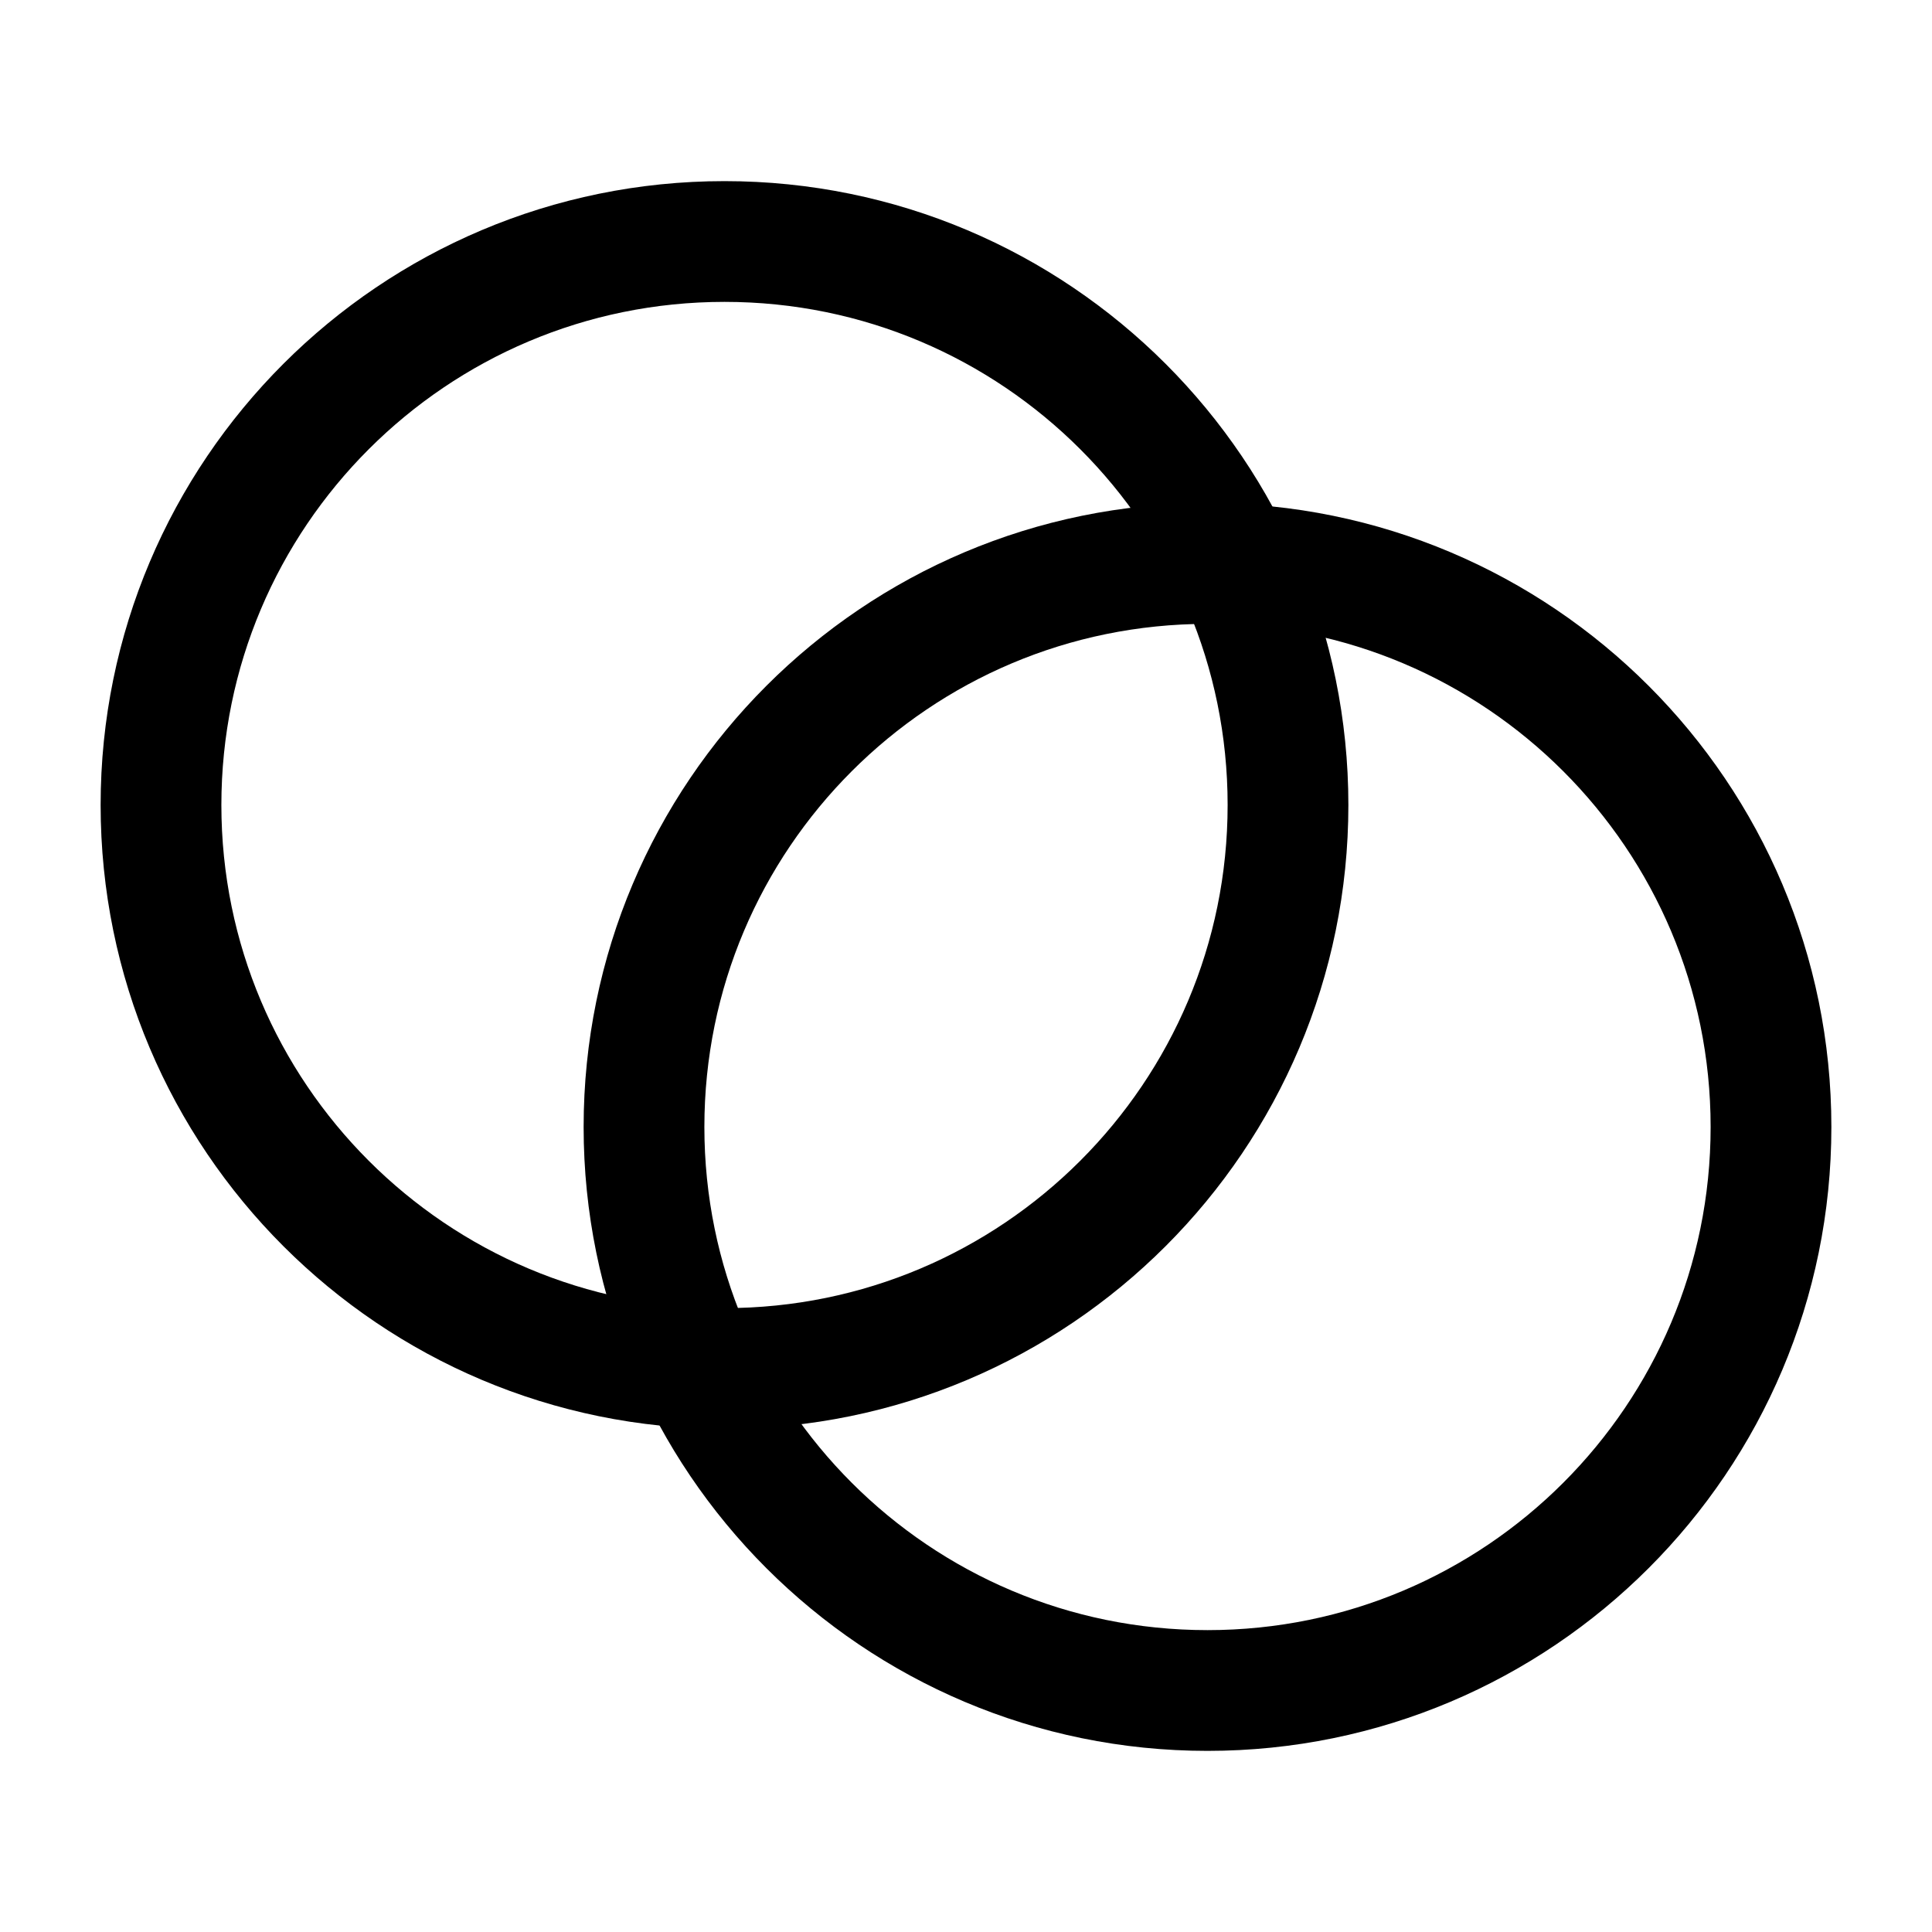
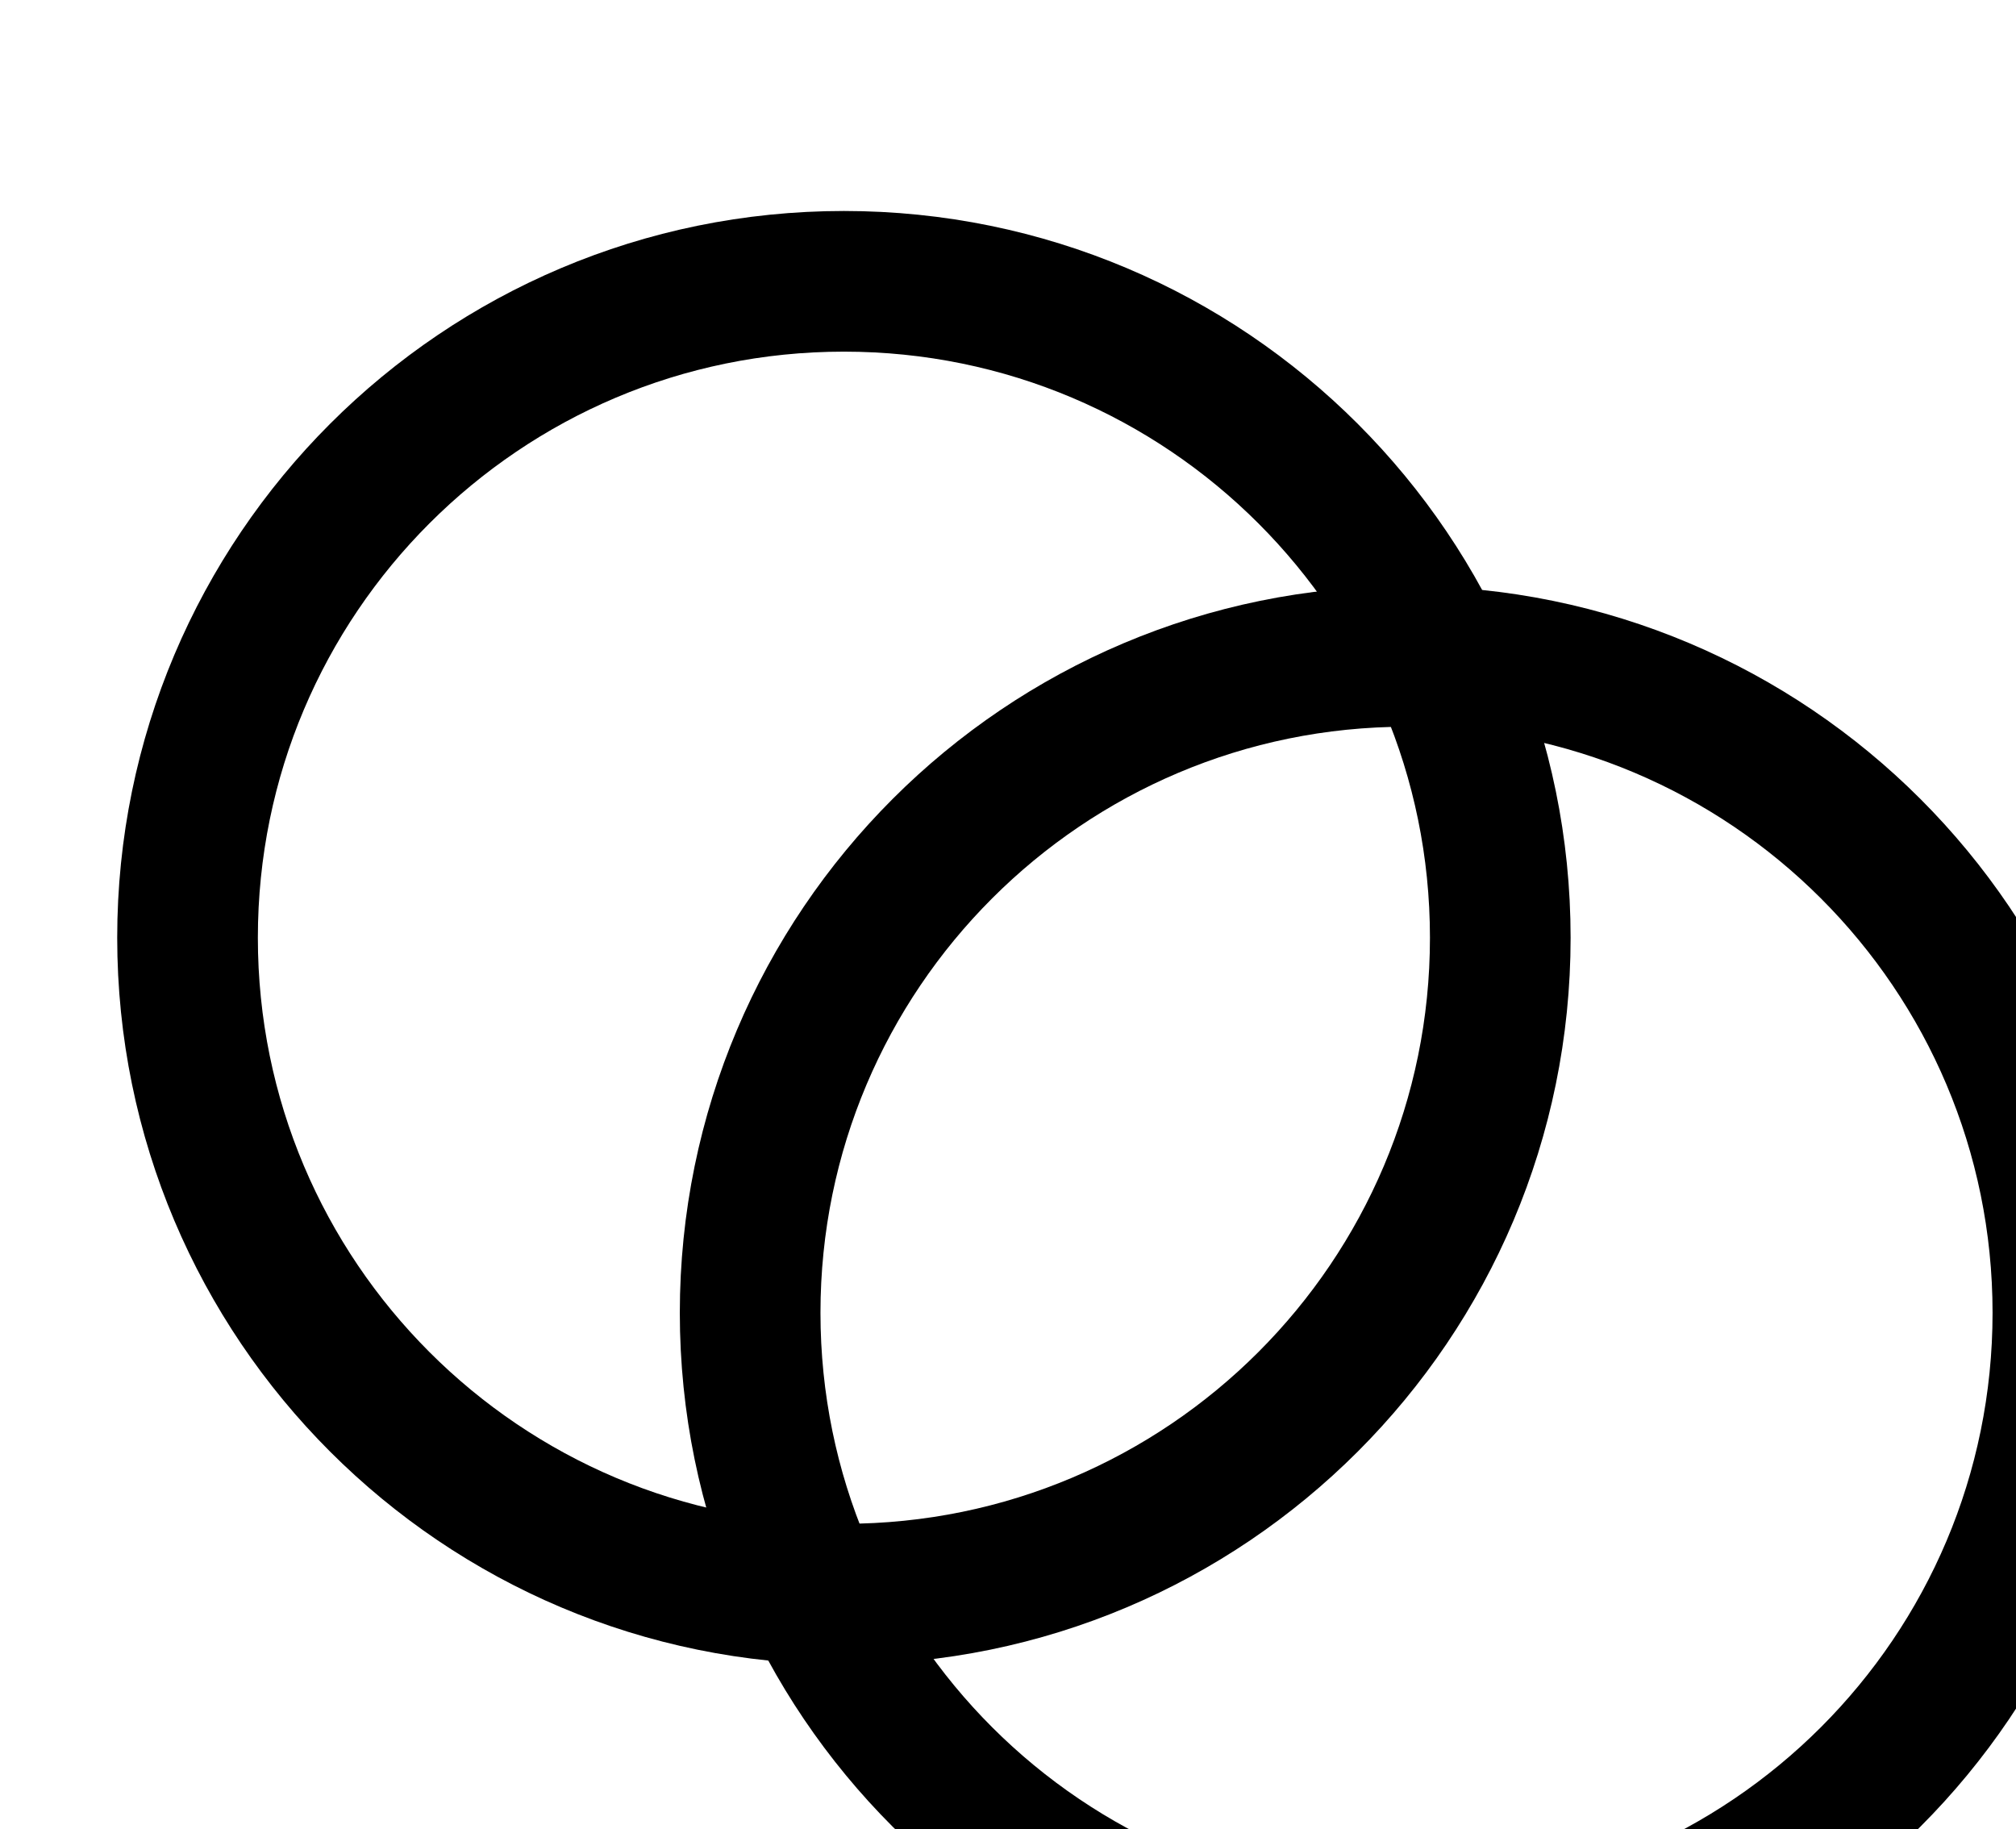
- <svg xmlns="http://www.w3.org/2000/svg" width="24" height="24" viewBox="0 0 24 24" fill="none" stroke="currentColor" stroke-width="1.5" stroke-linecap="round" stroke-linejoin="round">
+ <svg xmlns="http://www.w3.org/2000/svg" fill="none" stroke="currentColor" stroke-width="1.5" stroke-linecap="round" stroke-linejoin="round">
  <circle cx="9" cy="10" r="7" />
  <circle cx="15" cy="14" r="7" />
</svg>
